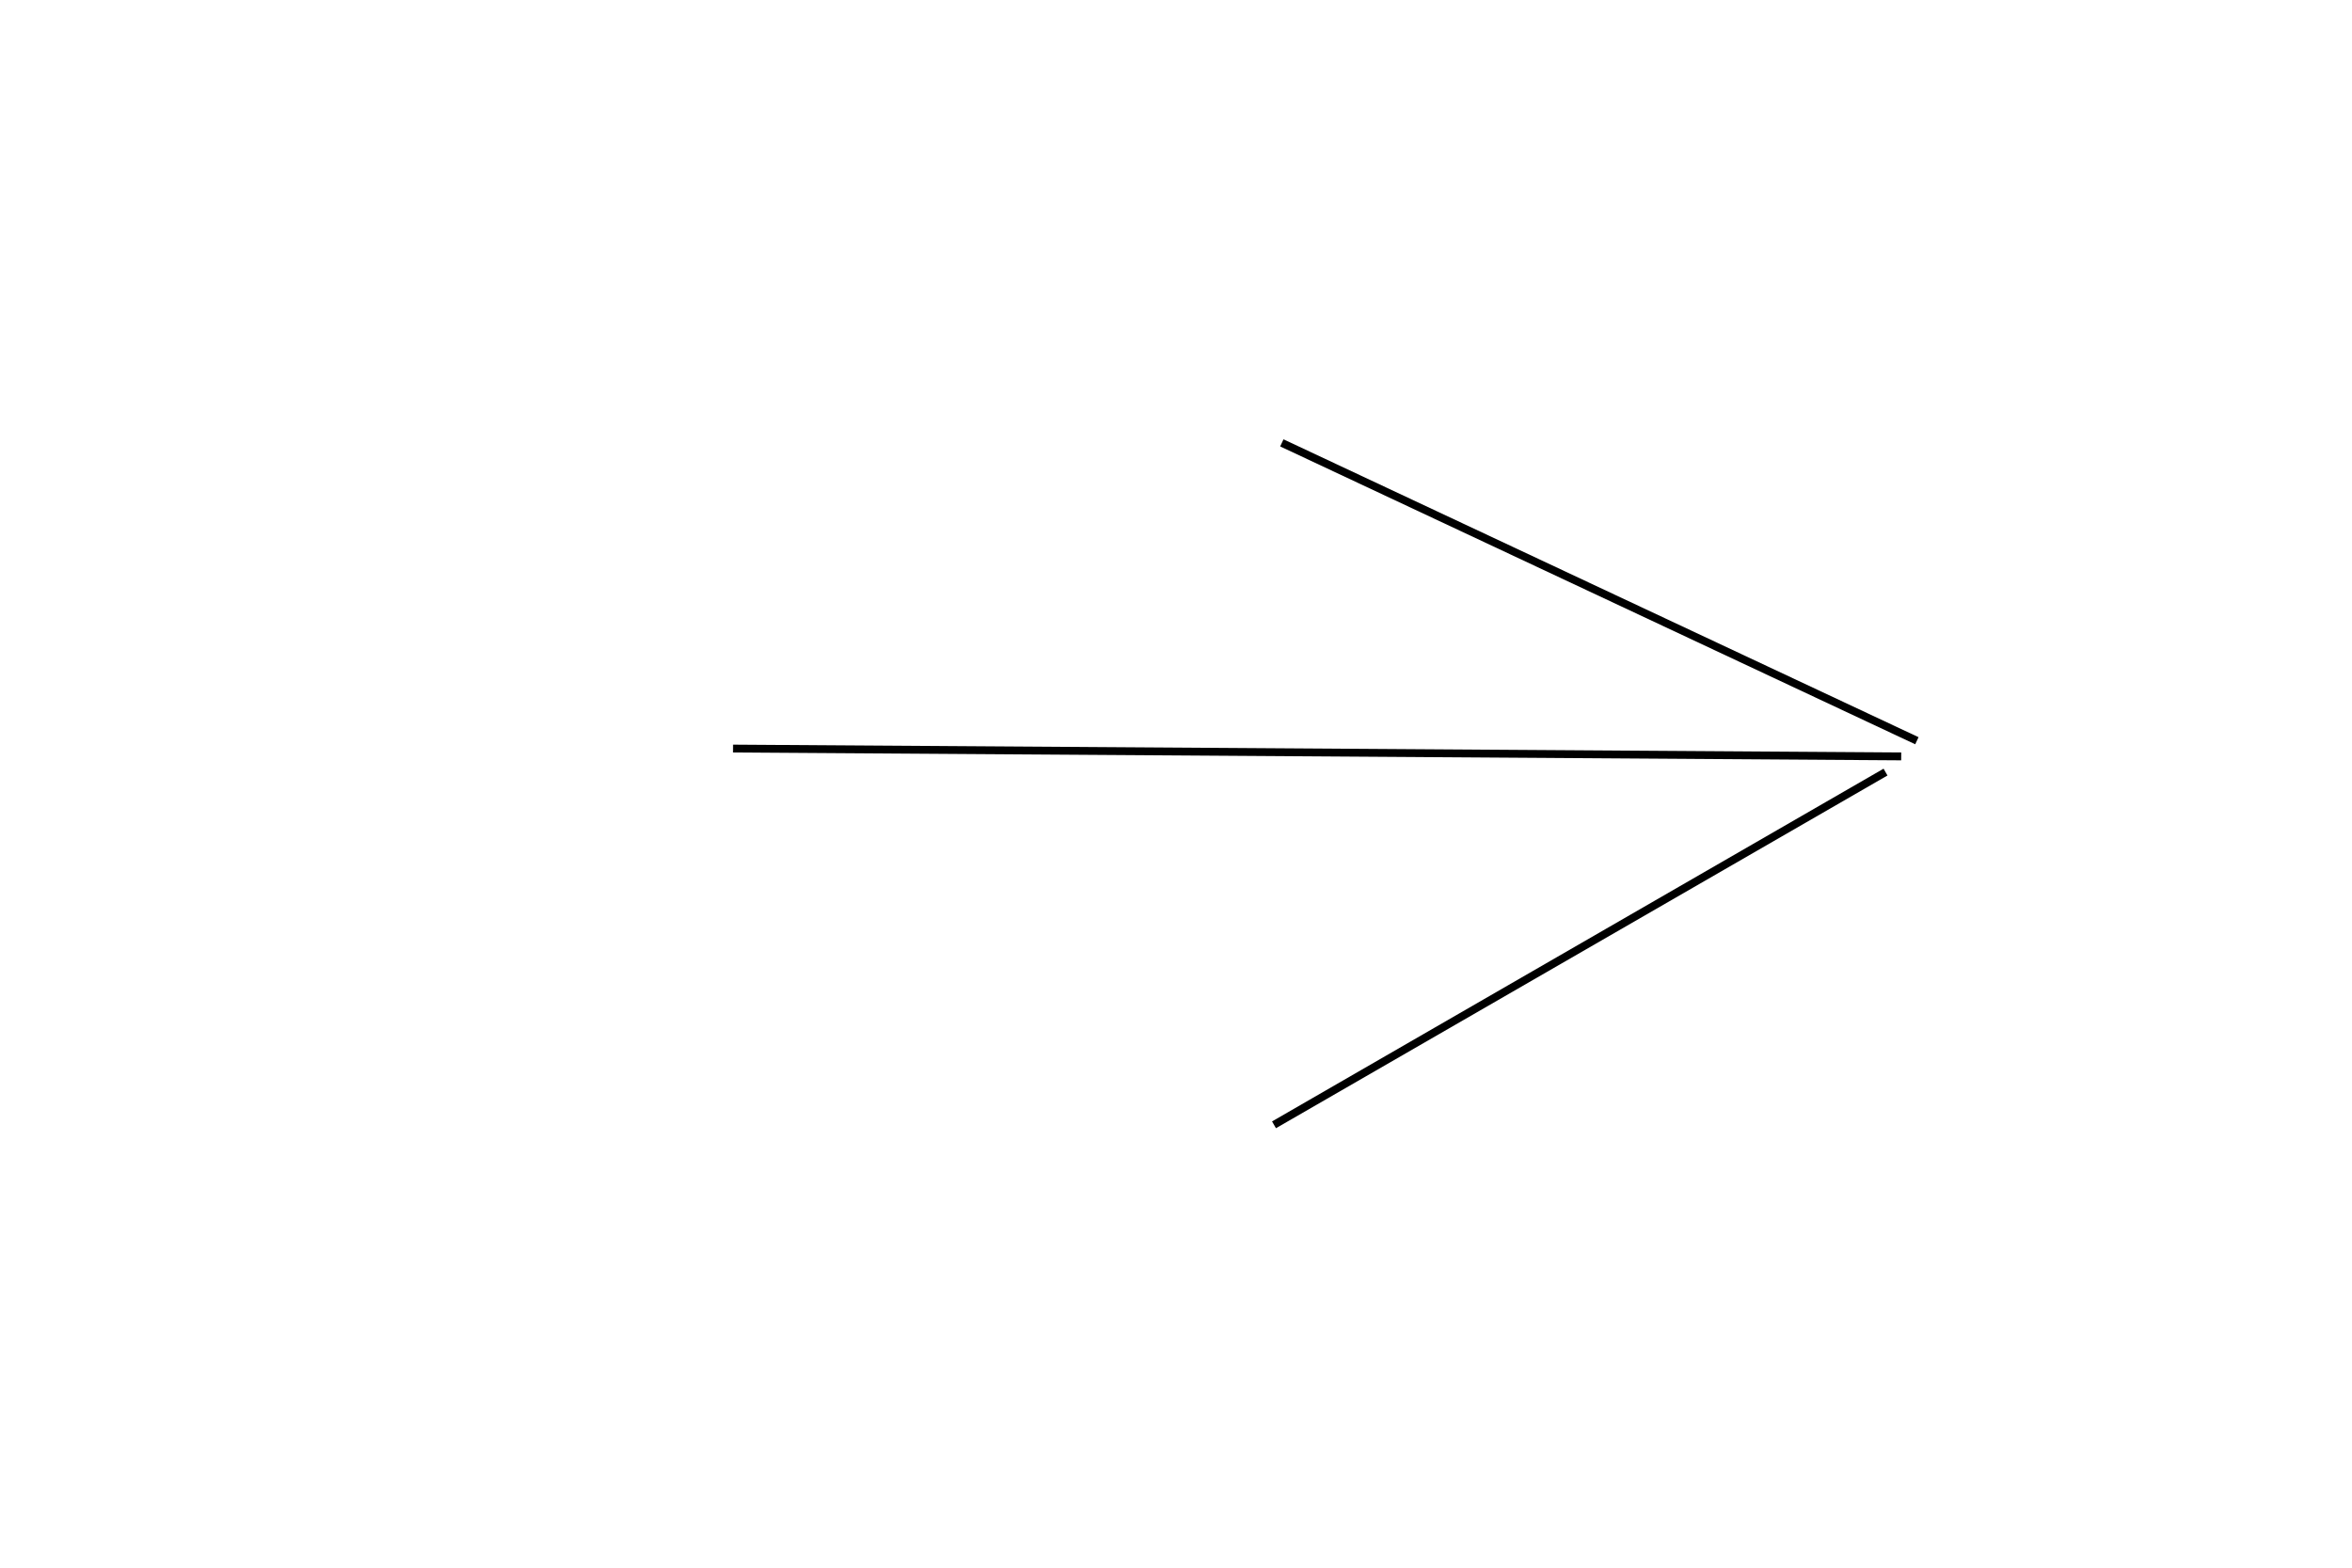
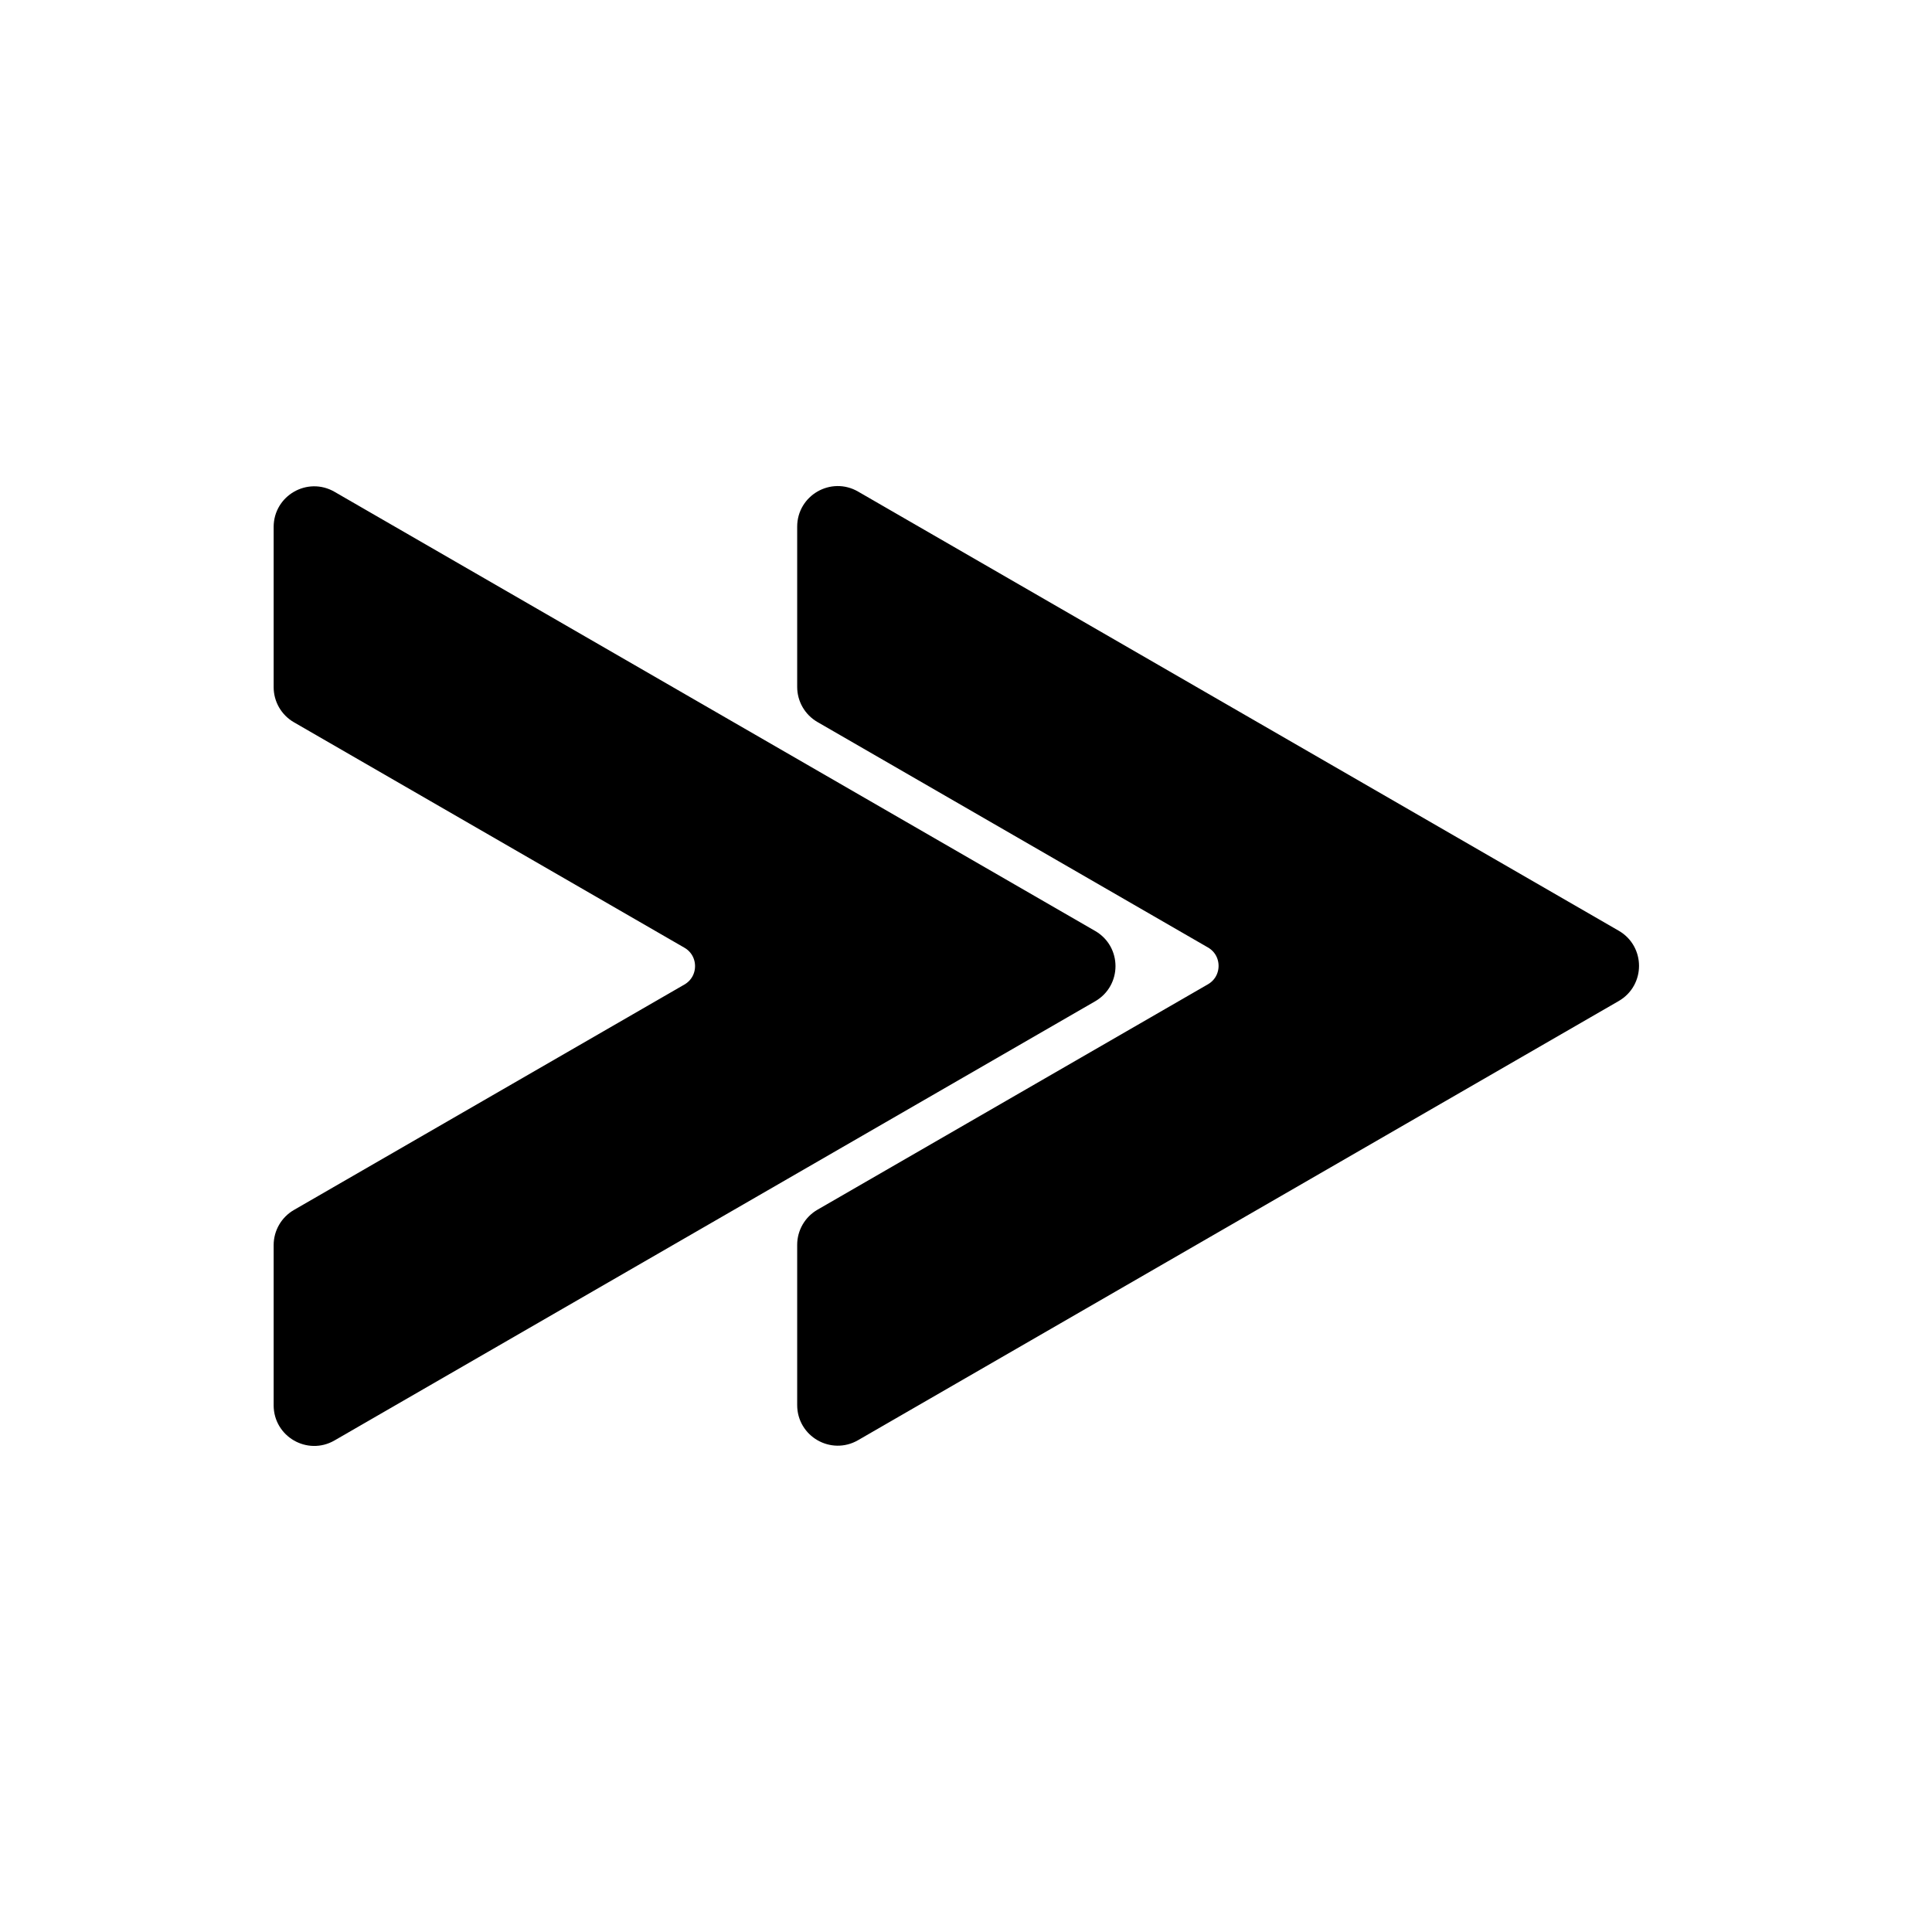
- <svg xmlns="http://www.w3.org/2000/svg" width="300" height="200">
-   <g>
-     <path id="svg_1" d="m262,105.5" opacity="undefined" stroke-linecap="undefined" stroke-linejoin="undefined" stroke="#000" fill="none" />
-     <path id="svg_2" d="m159,73.5" opacity="undefined" stroke-linecap="undefined" stroke-linejoin="undefined" stroke="#000" fill="none" />
-     <path id="svg_7" d="m151.5,65.5" opacity="undefined" stroke-linecap="undefined" stroke-linejoin="undefined" stroke="#000" fill="none" />
-     <path id="svg_10" d="m93.5,95.5l149,1" opacity="undefined" stroke-linecap="undefined" stroke-linejoin="undefined" stroke="#000" fill="none" />
-     <line stroke-linecap="undefined" stroke-linejoin="undefined" id="svg_11" y2="94.5" x2="244.5" y1="56.5" x1="163.5" stroke="#000" fill="none" />
-     <line stroke-width="0" opacity="0" stroke-linecap="undefined" stroke-linejoin="undefined" id="svg_12" y2="97.5" x2="244.5" y1="142.5" x1="162.5" stroke="#000" fill="none" />
-     <line stroke-linecap="undefined" stroke-linejoin="undefined" id="svg_13" y2="143.5" x2="162.5" y1="98.5" x1="240.5" stroke="#000" fill="none" />
+ <svg xmlns="http://www.w3.org/2000/svg" id="blue_copy" style="enable-background:new 0 0 100 100;" version="1.1" viewBox="0 0 100 100" xml:space="preserve">
+   <g id="Layer_8_copy_4_1_">
+     <path d="M41.762,27.26v8.294c0,0.571,0.305,1.1,0.8,1.385l20.212,11.669c1.066,0.616,1.066,2.155,0,2.771L42.562,63.048    c-0.495,0.286-0.8,0.814-0.8,1.385v8.294c0,1.231,1.333,2.001,2.399,1.385l39.375-22.733c1.066-0.616,1.066-2.155,0-2.771       L44.161,25.875C43.095,25.259,41.762,26.029,41.762,27.26z" />
+     <path d="M83.537,48.608L44.161,25.875c-0.193-0.112-0.395-0.164-0.597-0.19l37.972,21.923c1.066,0.616,1.066,2.155,0,2.771    L42.161,73.112c-0.1,0.058-0.205,0.092-0.308,0.126c0.308,0.914,1.401,1.398,2.308,0.874l39.375-22.733       C84.603,50.763,84.603,49.224,83.537,48.608z" />
+     <path d="M41.762,27.26v8.294c0,0.571,0.305,1.1,0.8,1.385l20.212,11.669    c1.066,0.616,1.066,2.155,0,2.771L42.562,63.048c-0.495,0.286-0.8,0.814-0.8,1.385v8.294c0,1.231,1.333,2.001,2.399,1.385      l39.375-22.733c1.066-0.616,1.066-2.155,0-2.771L44.161,25.875C43.095,25.259,41.762,26.029,41.762,27.26z" style="fill:none;stroke:#000000;stroke-miterlimit:10;" />
+     <path d="M14.664,27.273v8.294c0,0.571,0.305,1.1,0.8,1.385l20.212,11.669c1.066,0.616,1.066,2.155,0,2.771L15.464,63.061     c-0.495,0.286-0.8,0.814-0.8,1.385v8.294c0,1.231,1.333,2.001,2.399,1.385l39.375-22.733c1.066-0.616,1.066-2.155,0-2.771       L17.063,25.888C15.997,25.272,14.664,26.042,14.664,27.273z" />
+     <path d="M56.438,48.621L17.063,25.888c-0.193-0.112-0.395-0.164-0.597-0.19l37.972,21.923c1.066,0.616,1.066,2.155,0,2.771    L15.063,73.125c-0.1,0.058-0.205,0.092-0.308,0.126c0.308,0.914,1.401,1.398,2.308,0.874l39.375-22.733       C57.505,50.776,57.505,49.237,56.438,48.621z" />
+     <path d="M14.664,27.273v8.294c0,0.571,0.305,1.1,0.8,1.385l20.212,11.669    c1.066,0.616,1.066,2.155,0,2.771L15.464,63.061c-0.495,0.286-0.8,0.814-0.8,1.385v8.294c0,1.231,1.333,2.001,2.399,1.385      l39.375-22.733c1.066-0.616,1.066-2.155,0-2.771L17.063,25.888C15.997,25.272,14.664,26.042,14.664,27.273z" style="fill:none;stroke:#000000;stroke-miterlimit:10;" />
  </g>
</svg>
